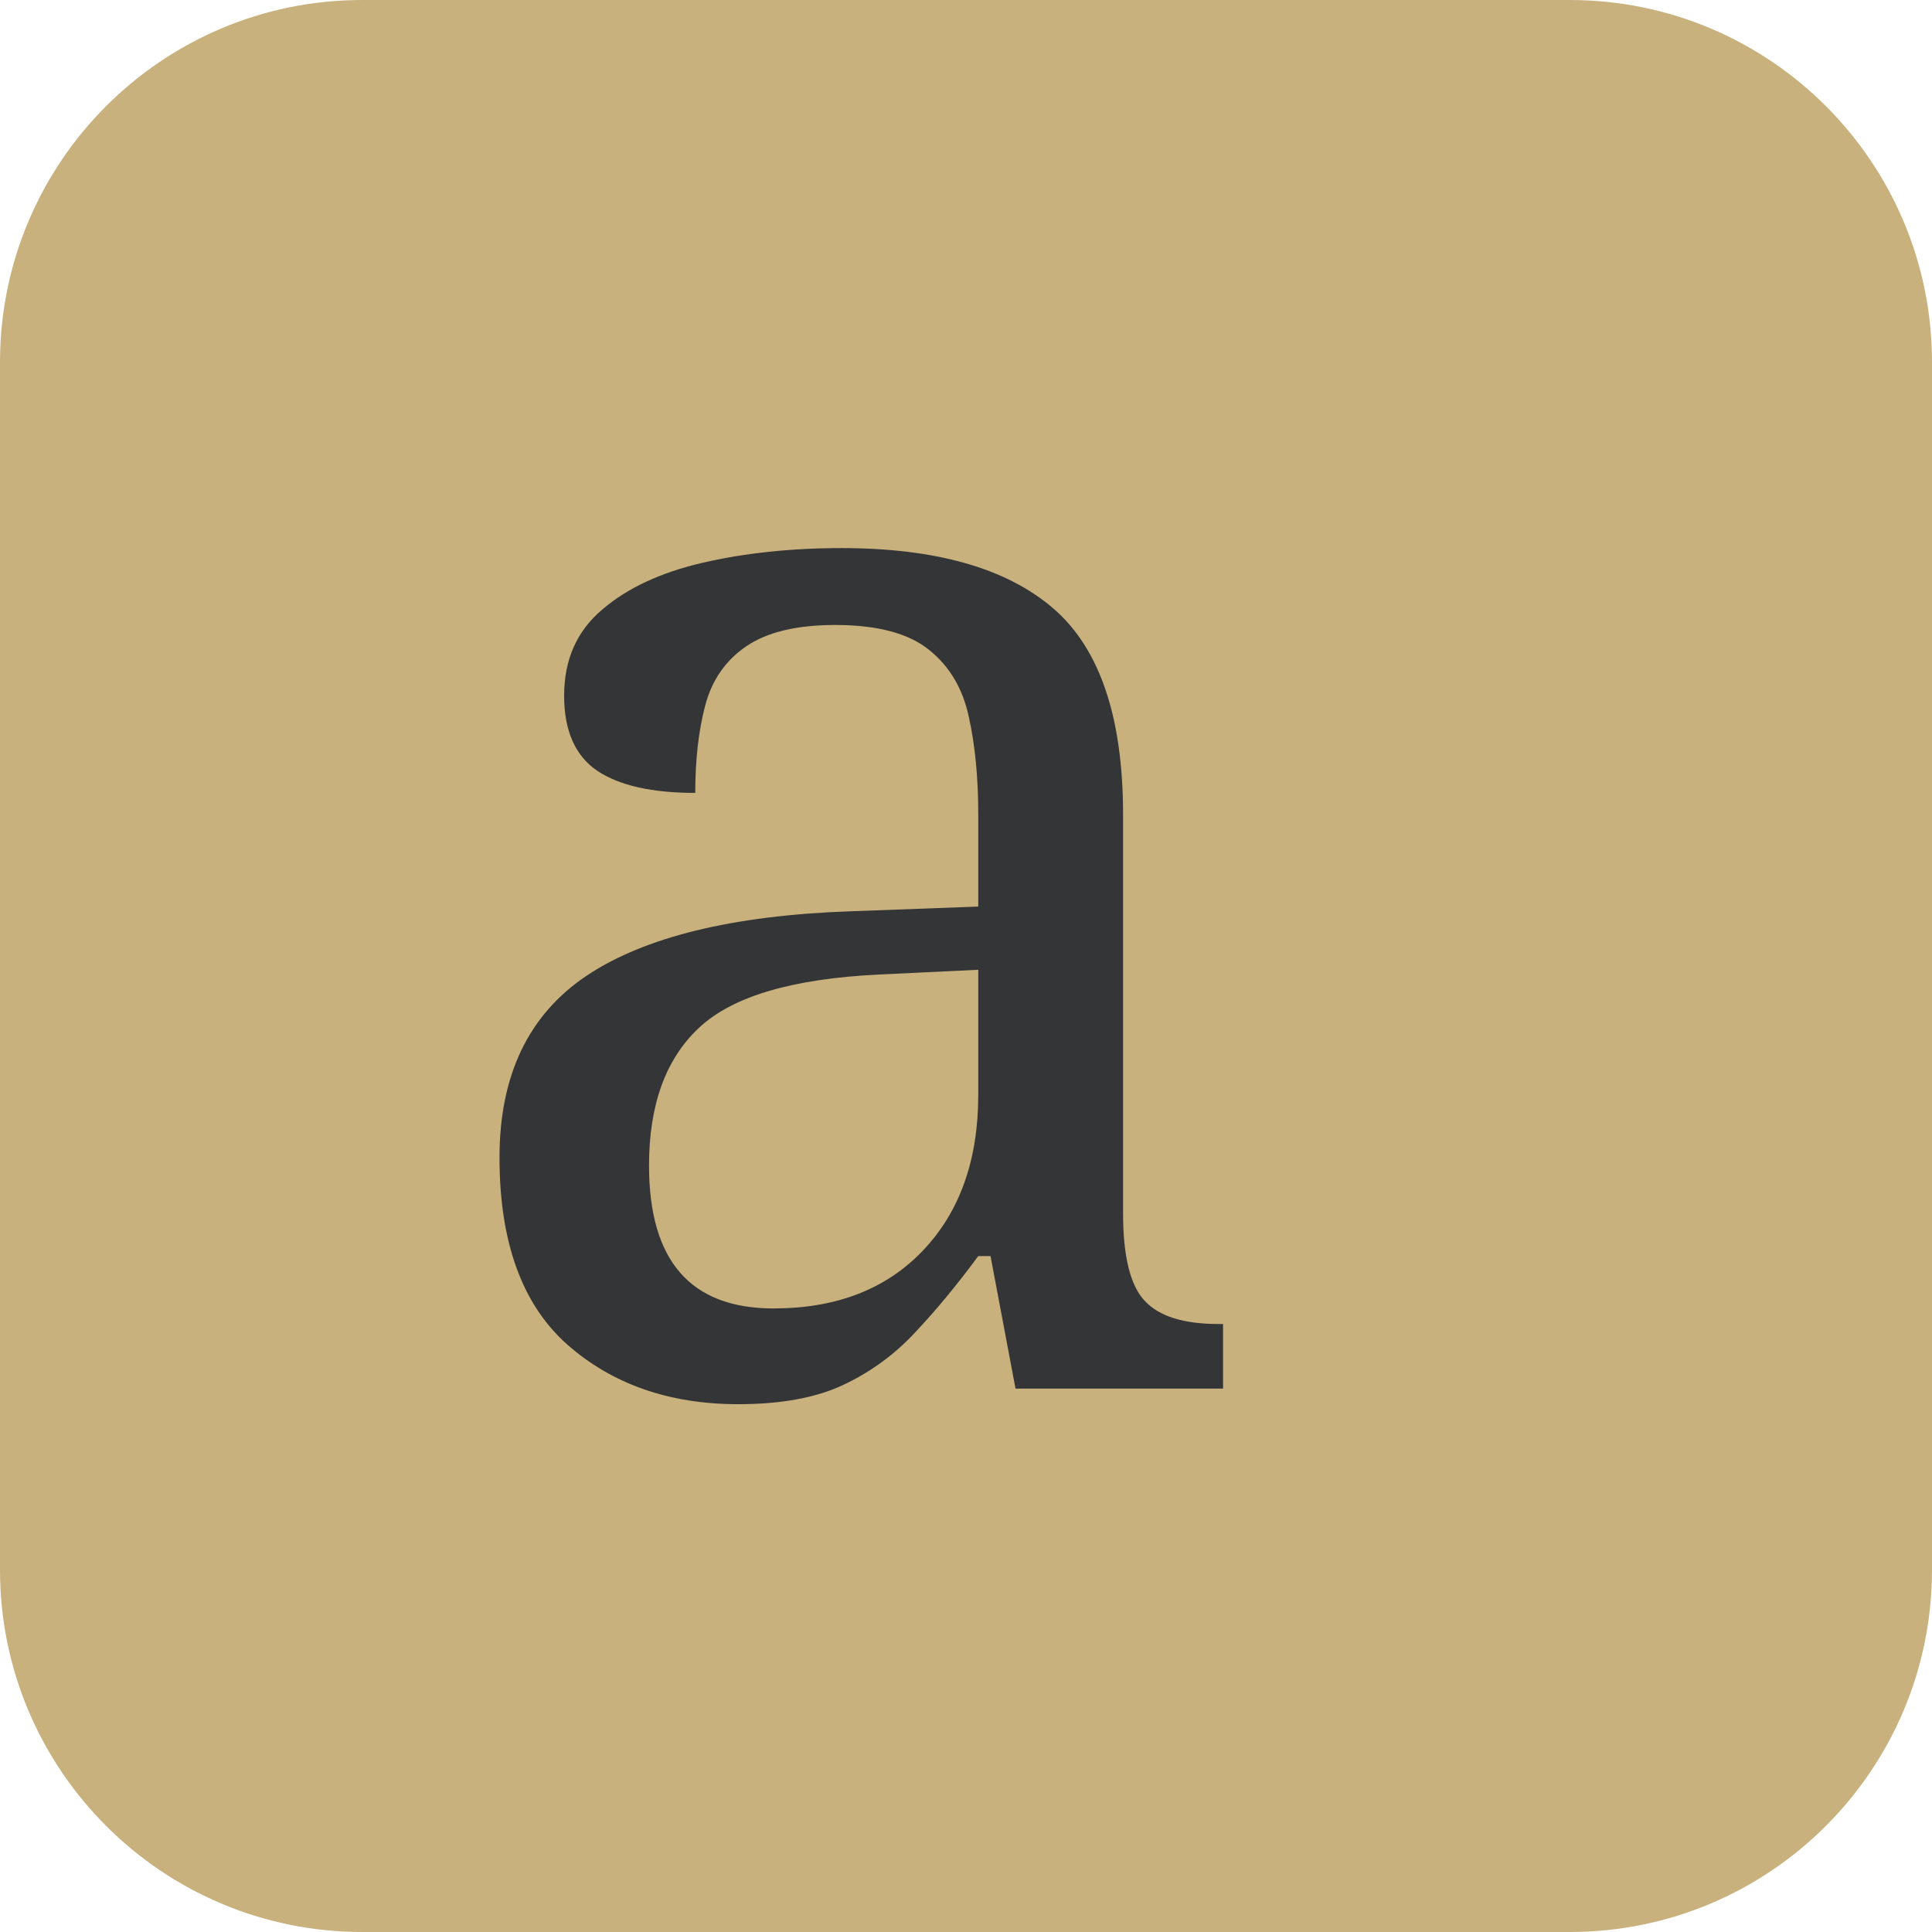
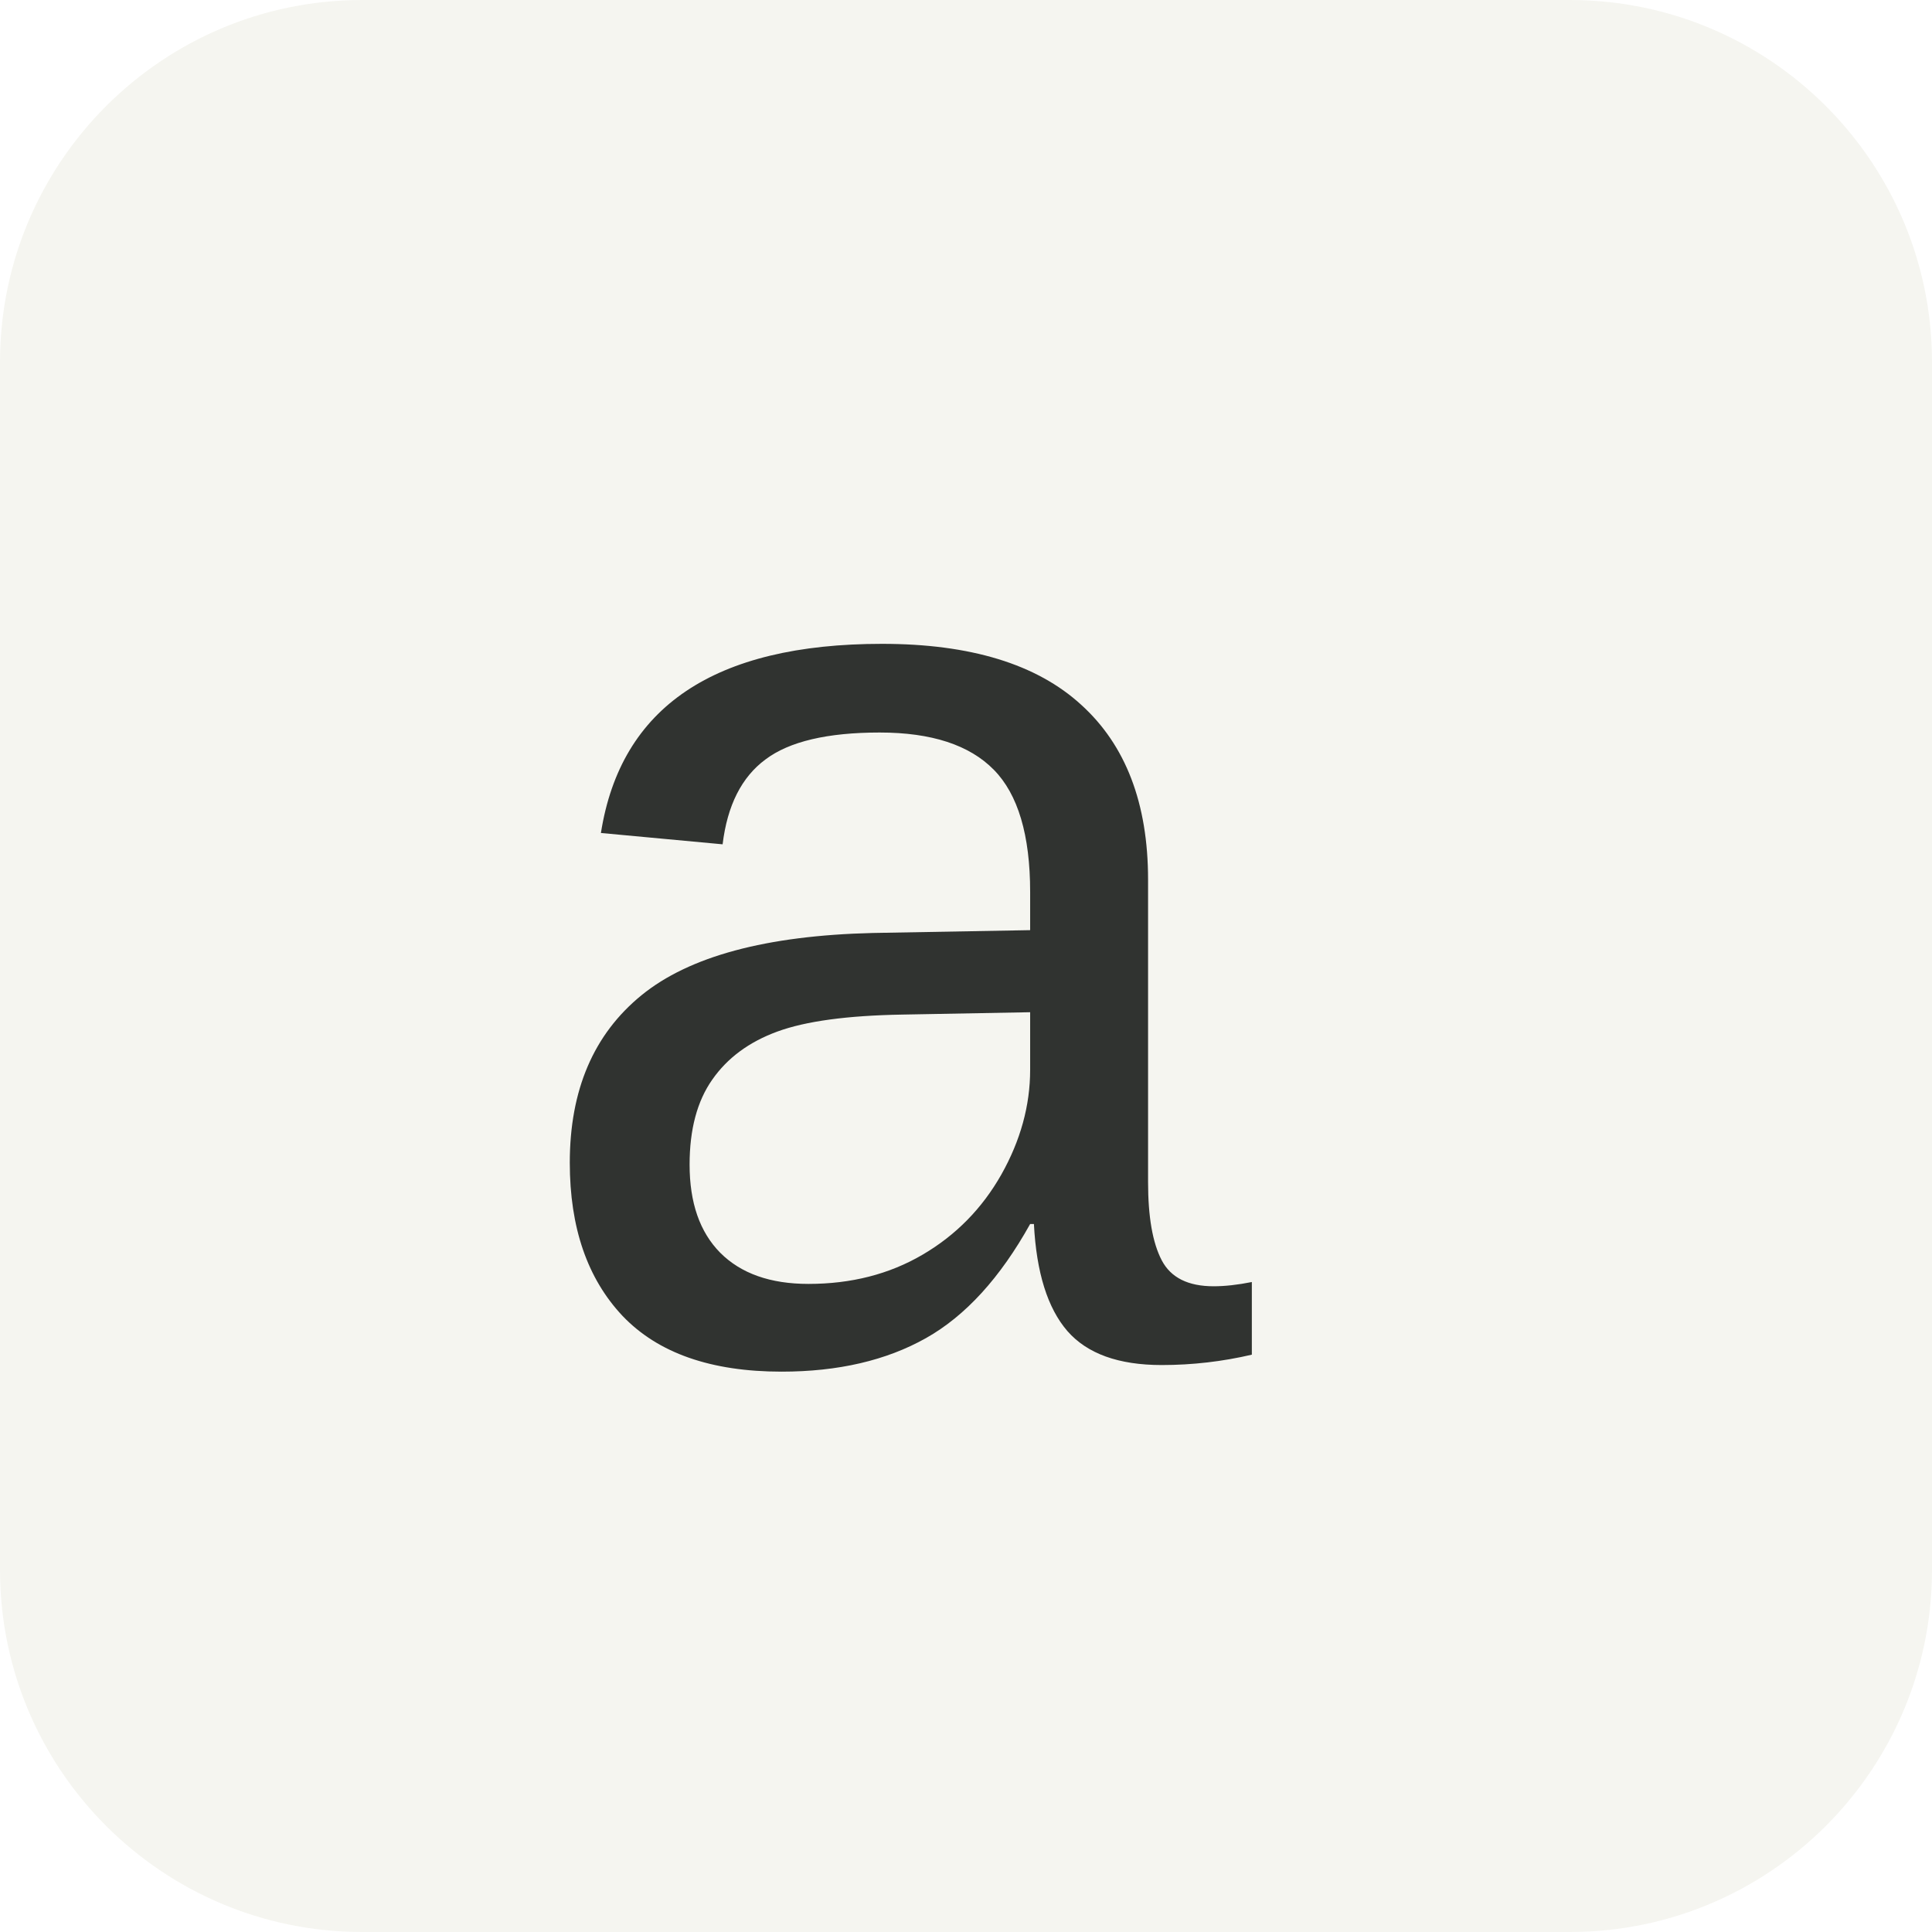
<svg xmlns="http://www.w3.org/2000/svg" viewBox="0 0 64 64">
-   <rect width="64" height="64" rx="12" fill="#c9b17d" />
-   <text x="14" y="46" fill="#343536" font-family="Georgia,serif" font-size="51">а</text>
+   <rect width="64" height="64" rx="12" fill="#f5f5f0" />
+   <text x="17" y="45" fill="#303330" font-family="Montserrat,Arial,sans-serif" font-size="44" font-weight="500">а</text>
</svg>
